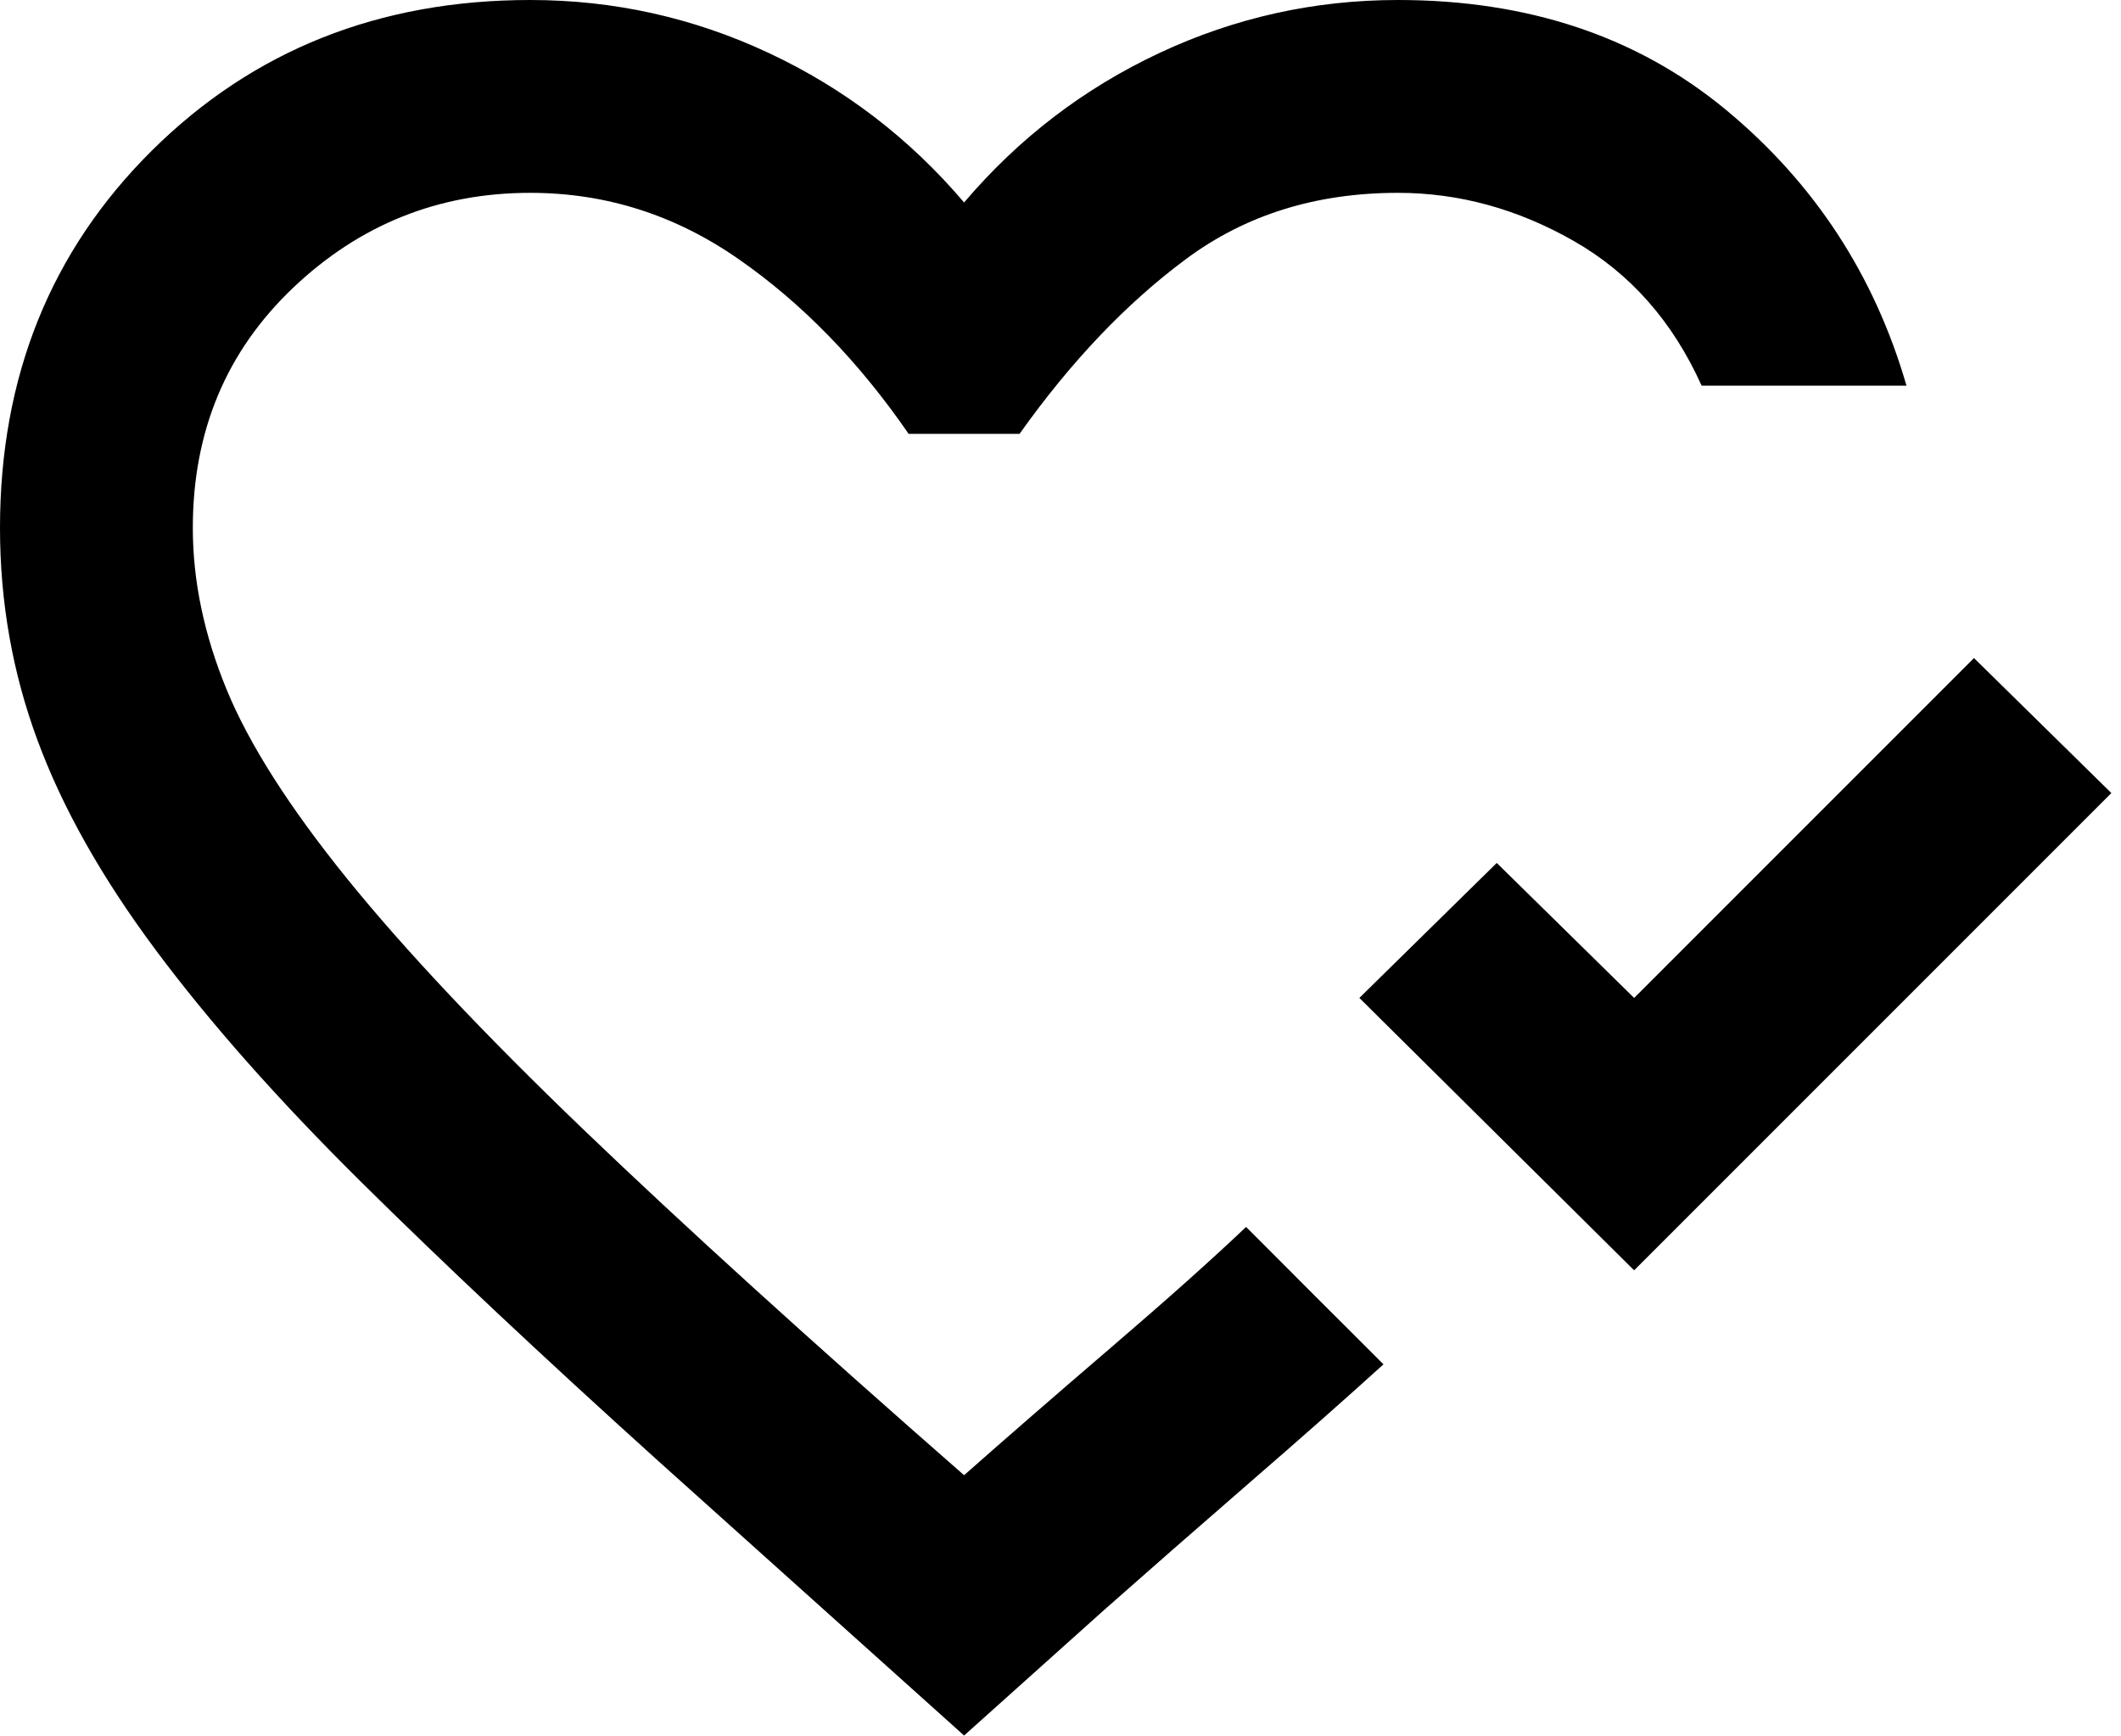
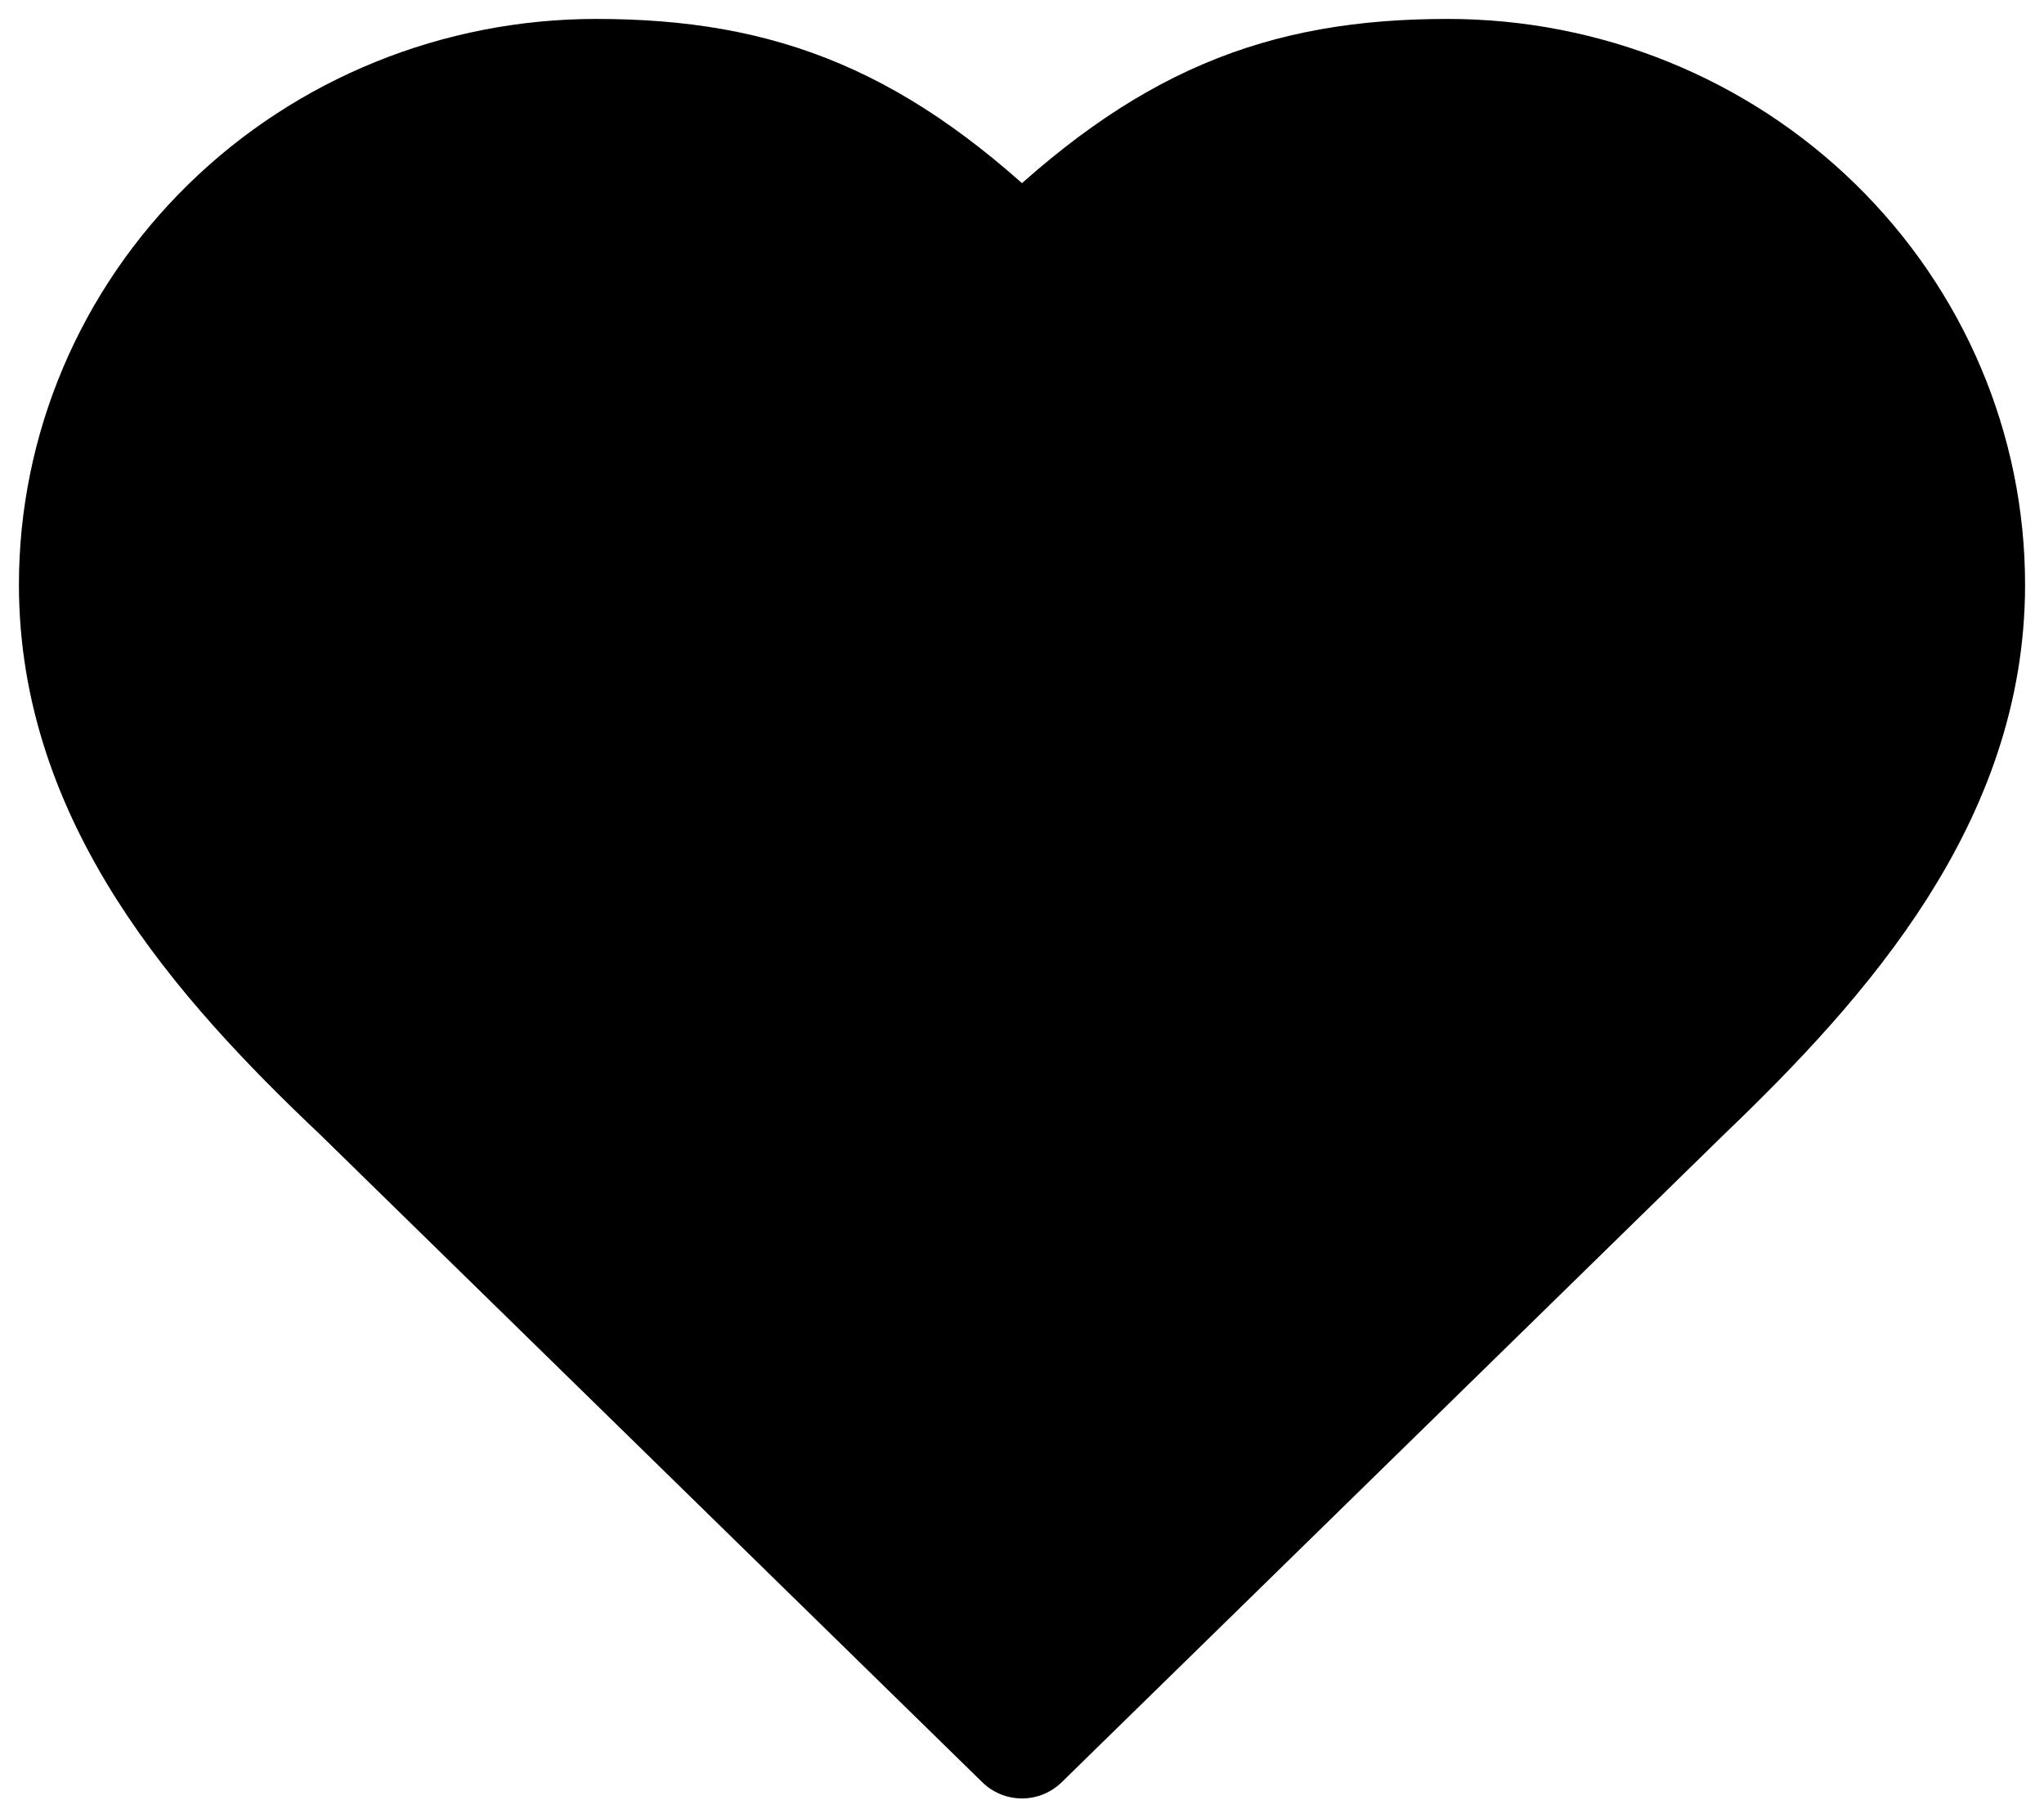
- <svg xmlns="http://www.w3.org/2000/svg" width="22" height="18" viewBox="0 0 22 18" fill="currentColor">
-   <path d="M16.95 13.175L14.1 10.35L15.525 8.95L16.95 10.35L20.475 6.825L21.9 8.225L16.95 13.175ZM10 18L6.825 15.15C5.625 14.067 4.596 13.1 3.737 12.25C2.879 11.4 2.171 10.6 1.613 9.85C1.054 9.1 0.646 8.375 0.388 7.675C0.129 6.975 0 6.242 0 5.475C0 3.908 0.525 2.604 1.575 1.562C2.625 0.521 3.933 0 5.5 0C6.367 0 7.192 0.183 7.975 0.55C8.758 0.917 9.433 1.433 10 2.1C10.567 1.433 11.242 0.917 12.025 0.55C12.808 0.183 13.633 0 14.5 0C15.85 0 16.983 0.379 17.9 1.137C18.817 1.896 19.442 2.85 19.775 4H17.65C17.35 3.333 16.908 2.833 16.325 2.5C15.742 2.167 15.133 2 14.5 2C13.65 2 12.917 2.229 12.3 2.688C11.683 3.146 11.108 3.75 10.575 4.5H9.425C8.908 3.75 8.321 3.146 7.662 2.688C7.004 2.229 6.283 2 5.5 2C4.55 2 3.729 2.329 3.038 2.987C2.346 3.646 2 4.475 2 5.475C2 6.025 2.117 6.583 2.35 7.15C2.583 7.717 3 8.371 3.6 9.113C4.2 9.854 5.017 10.721 6.05 11.713C7.083 12.704 8.4 13.9 10 15.3C10.433 14.917 10.942 14.475 11.525 13.975C12.108 13.475 12.575 13.058 12.925 12.725L13.15 12.95L13.637 13.438L14.125 13.925L14.35 14.15C13.983 14.483 13.517 14.896 12.95 15.387C12.383 15.879 11.883 16.317 11.45 16.7L10 18Z" fill="currentColor" />
+ <svg xmlns="http://www.w3.org/2000/svg" width="27" height="24" viewBox="0 0 27 24" fill="currentColor">
+   <path d="M22.25 14.444C24.113 12.66 26 10.521 26 7.722C26 5.939 25.276 4.23 23.986 2.969C22.697 1.708 20.948 1 19.125 1C16.925 1 15.375 1.611 13.5 3.444C11.625 1.611 10.075 1 7.875 1C6.052 1 4.303 1.708 3.014 2.969C1.724 4.23 1 5.939 1 7.722C1 10.533 2.875 12.672 4.75 14.444L13.5 23L22.25 14.444Z" fill="currentColor" stroke="black" stroke-width="1.5" stroke-linecap="round" stroke-linejoin="round" />
</svg>
